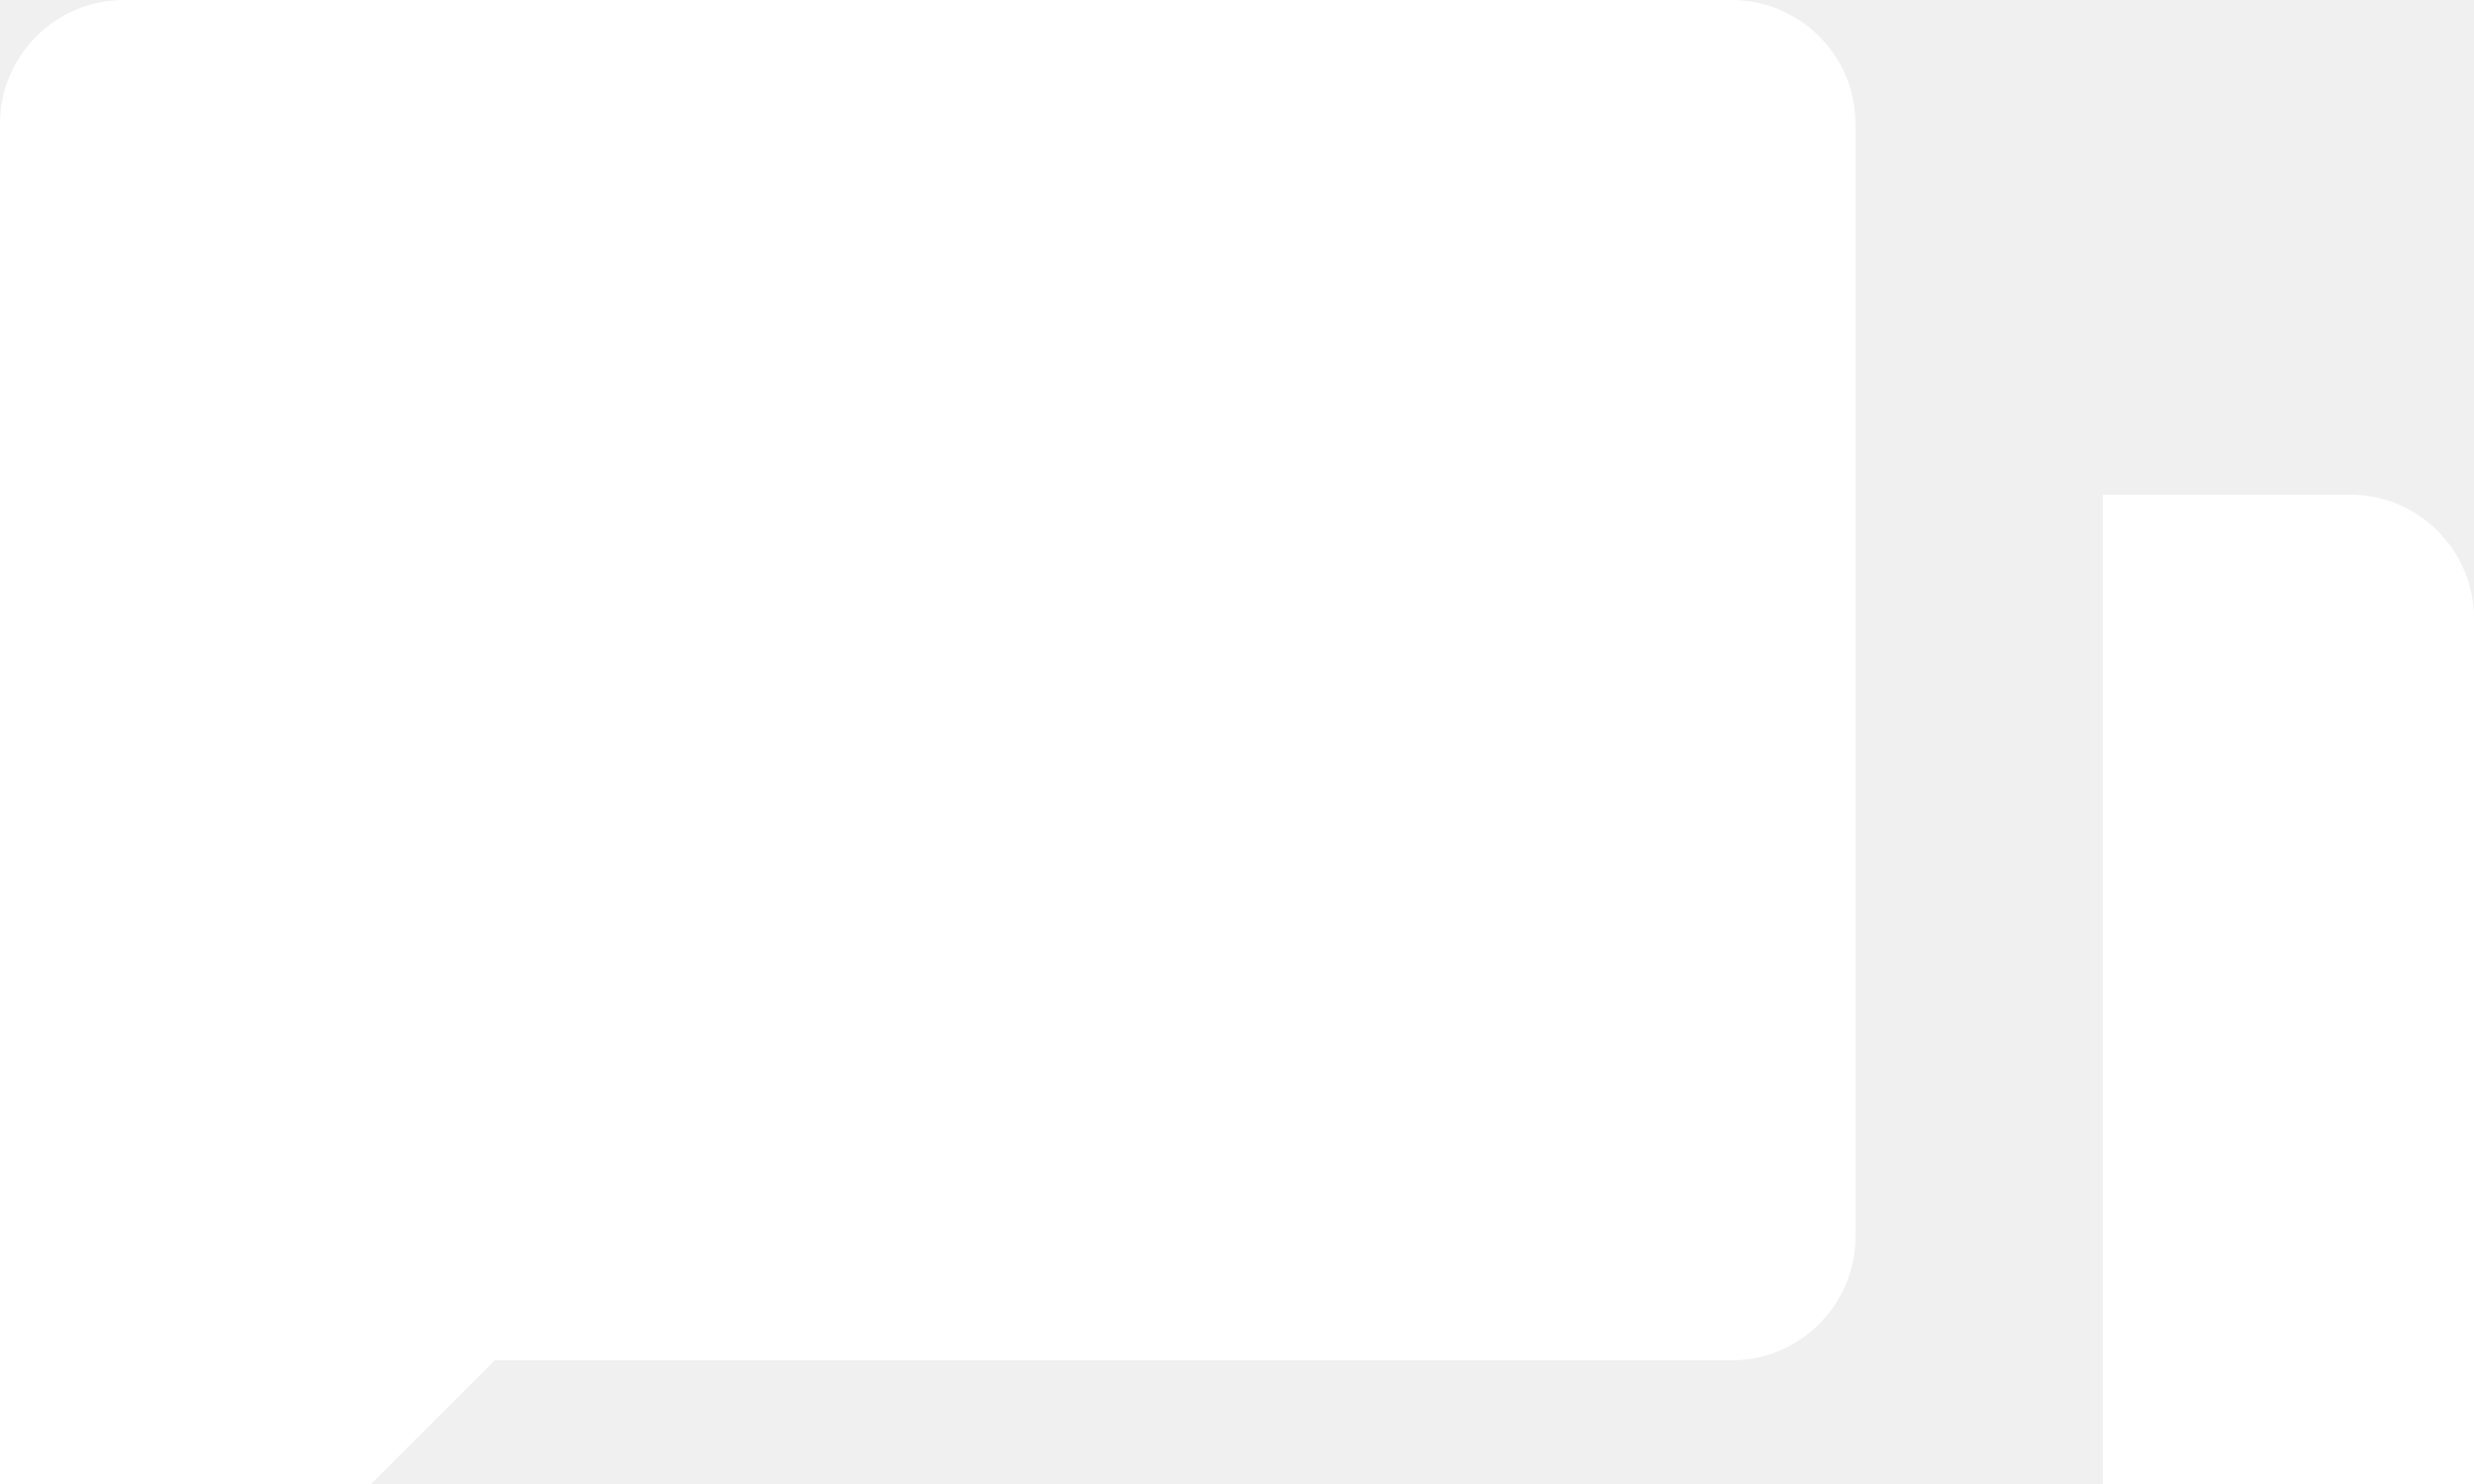
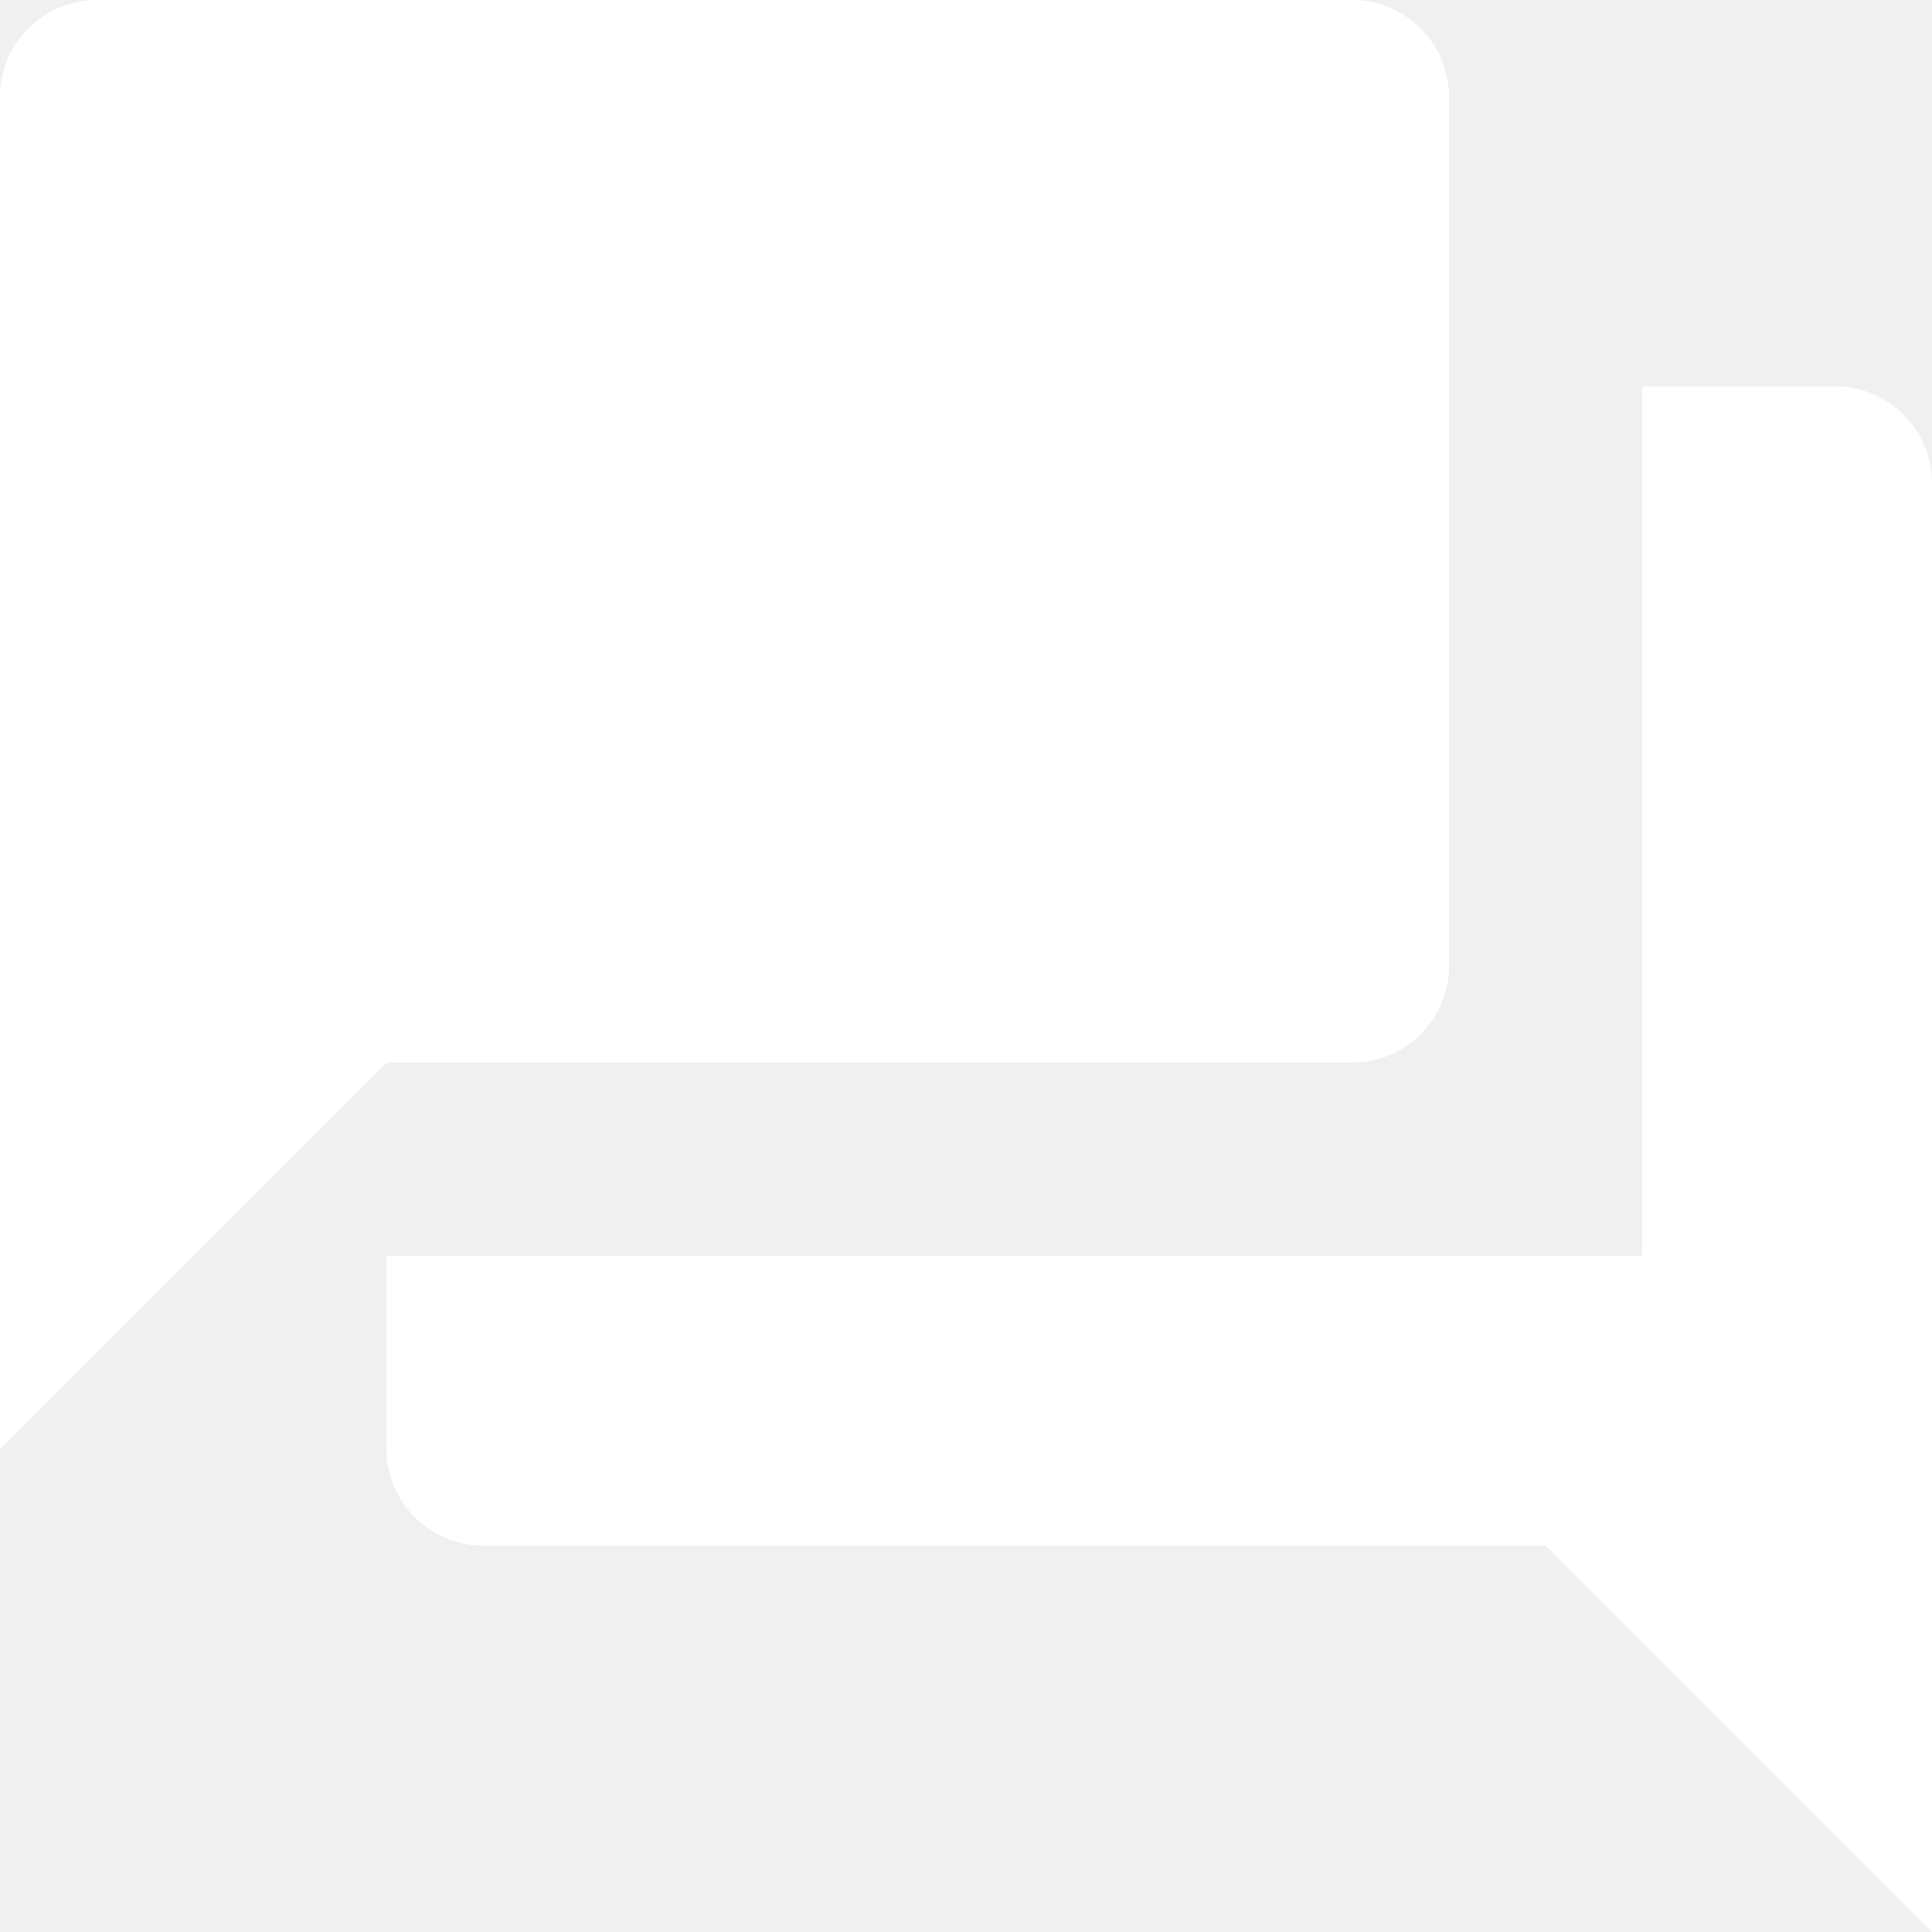
- <svg xmlns="http://www.w3.org/2000/svg" width="40" height="24" viewBox="0 0 40 24" fill="none">
+ <svg xmlns="http://www.w3.org/2000/svg" width="40" height="40" viewBox="0 0 40 40" fill="none">
  <path fill-rule="evenodd" clip-rule="evenodd" d="M38 8H34V26H8V30C8 31.1 8.9 32 10 32H32L40 40V10C40 8.9 39.1 8 38 8V8ZM30 20V2C30 0.9 29.1 0 28 0H2C0.9 0 0 0.9 0 2V30L8 22H28C29.1 22 30 21.1 30 20V20Z" fill="white" />
</svg>
